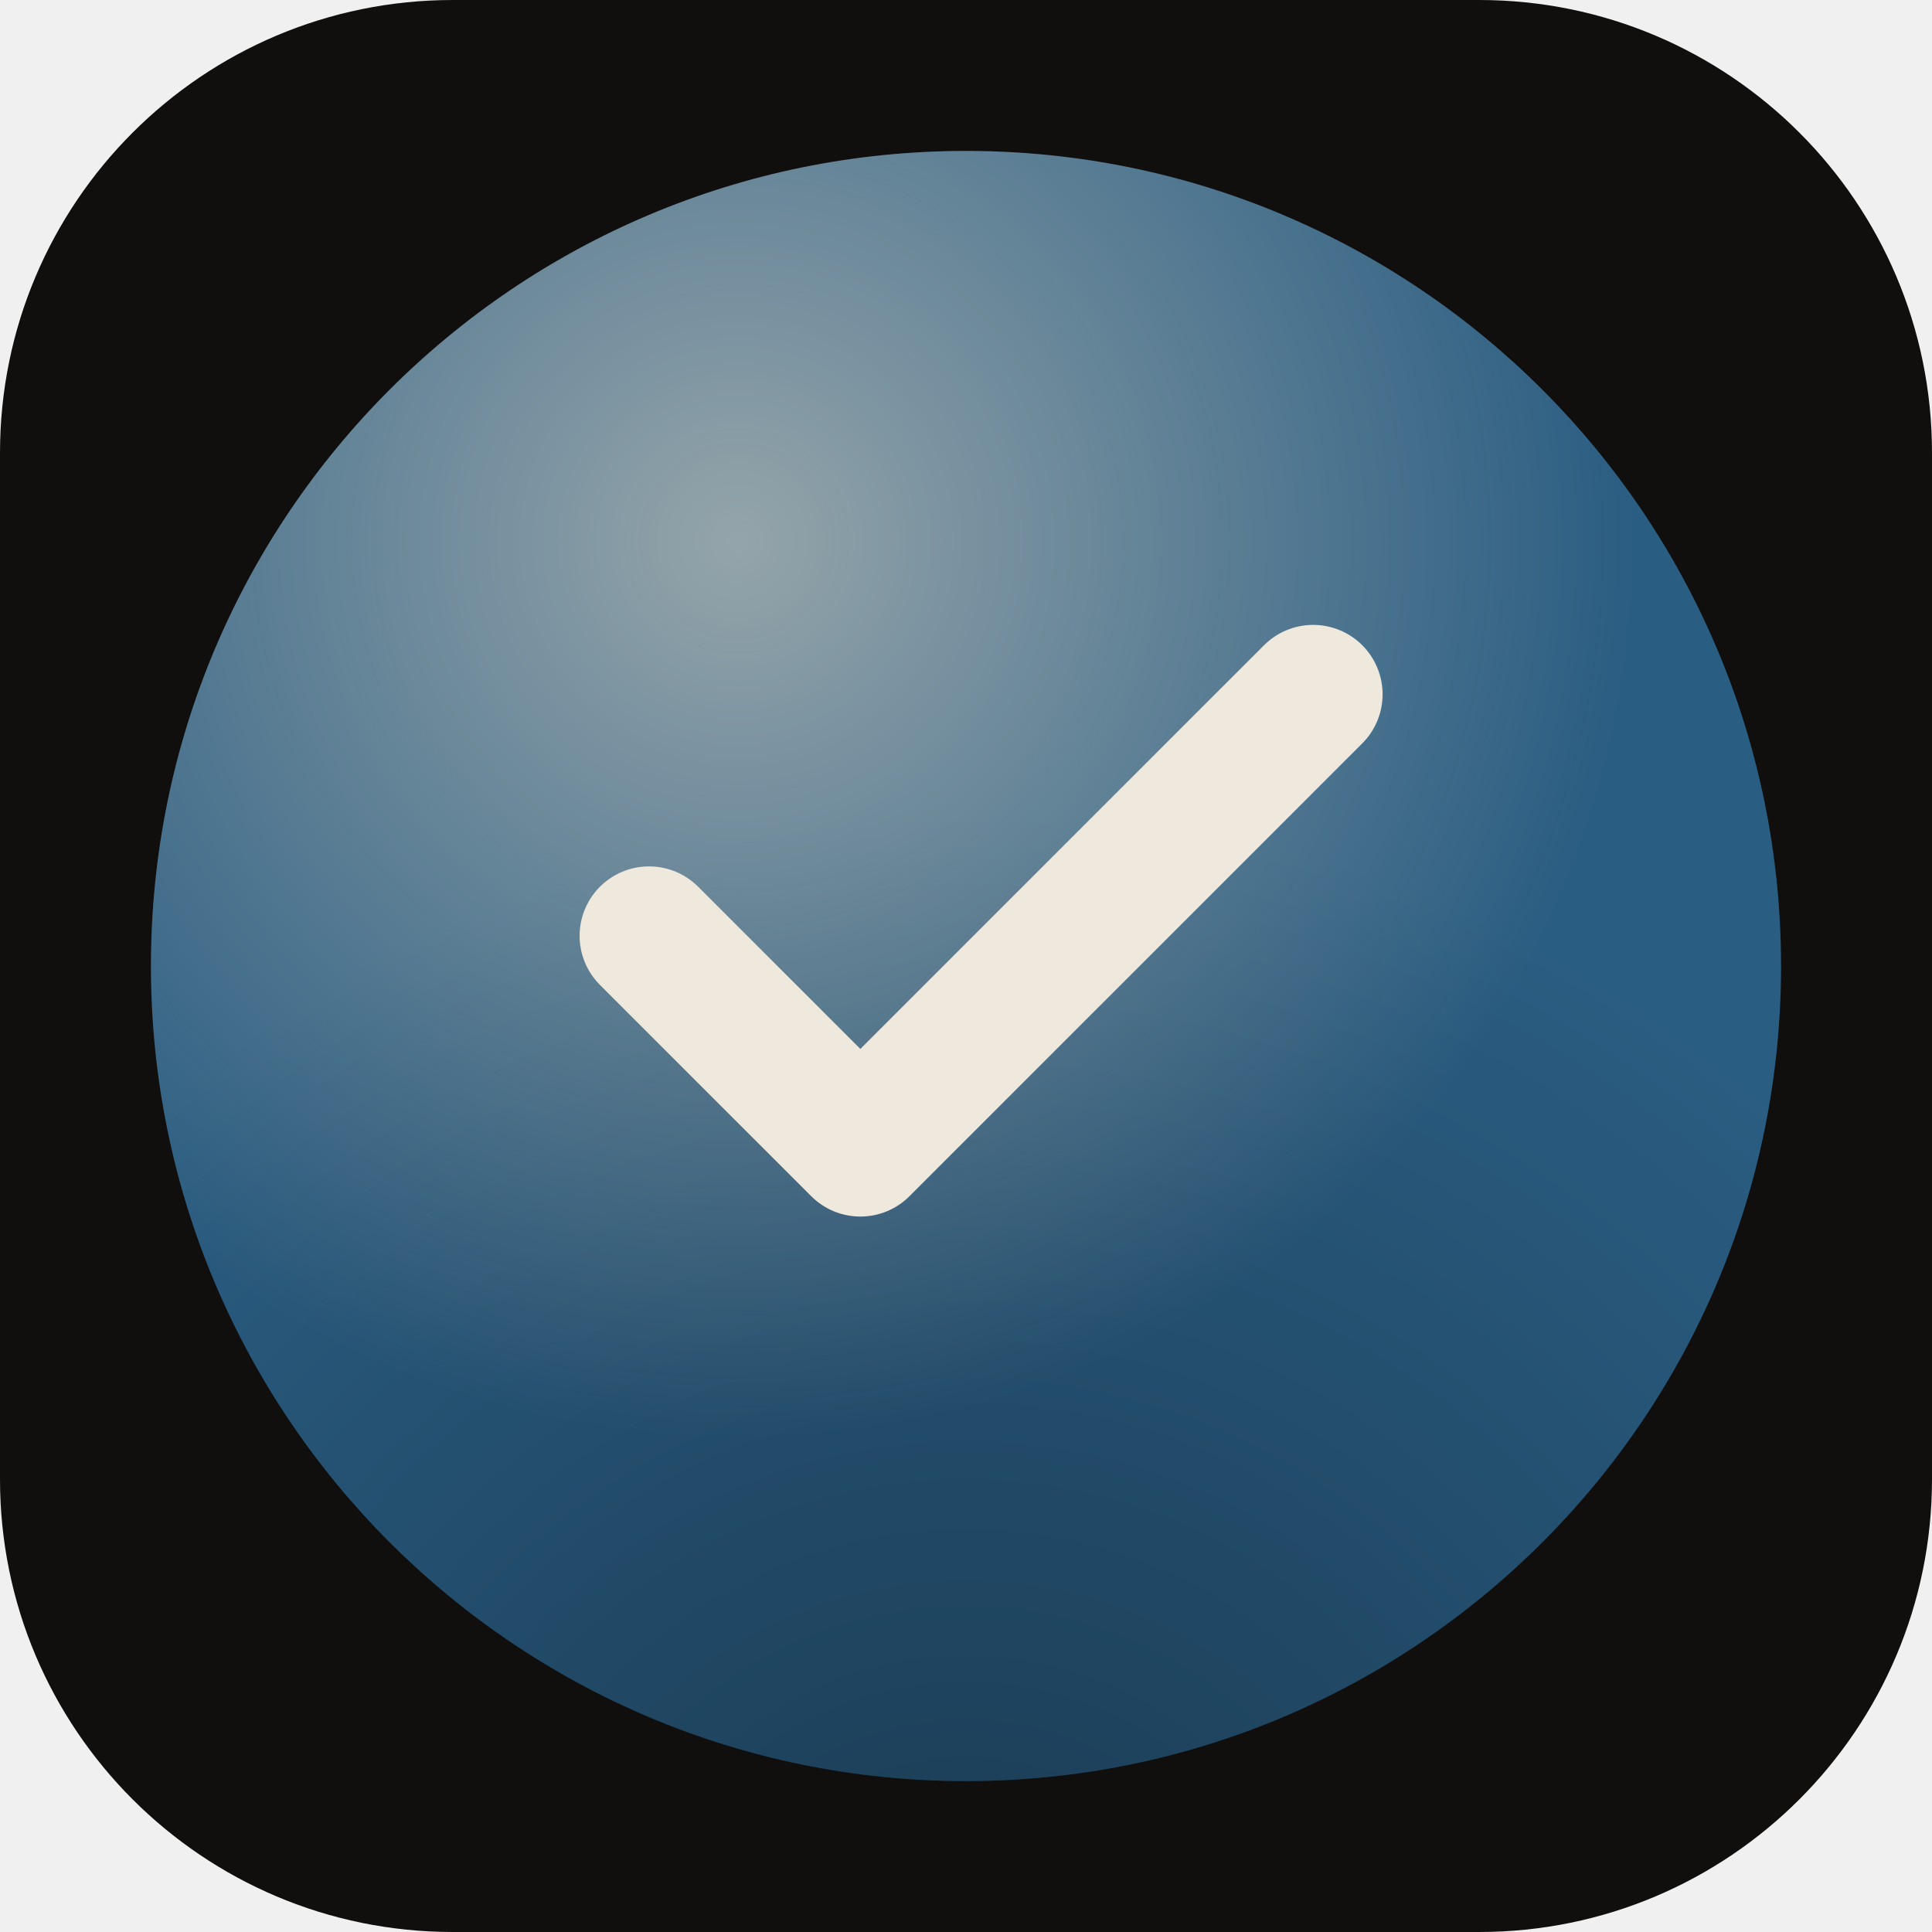
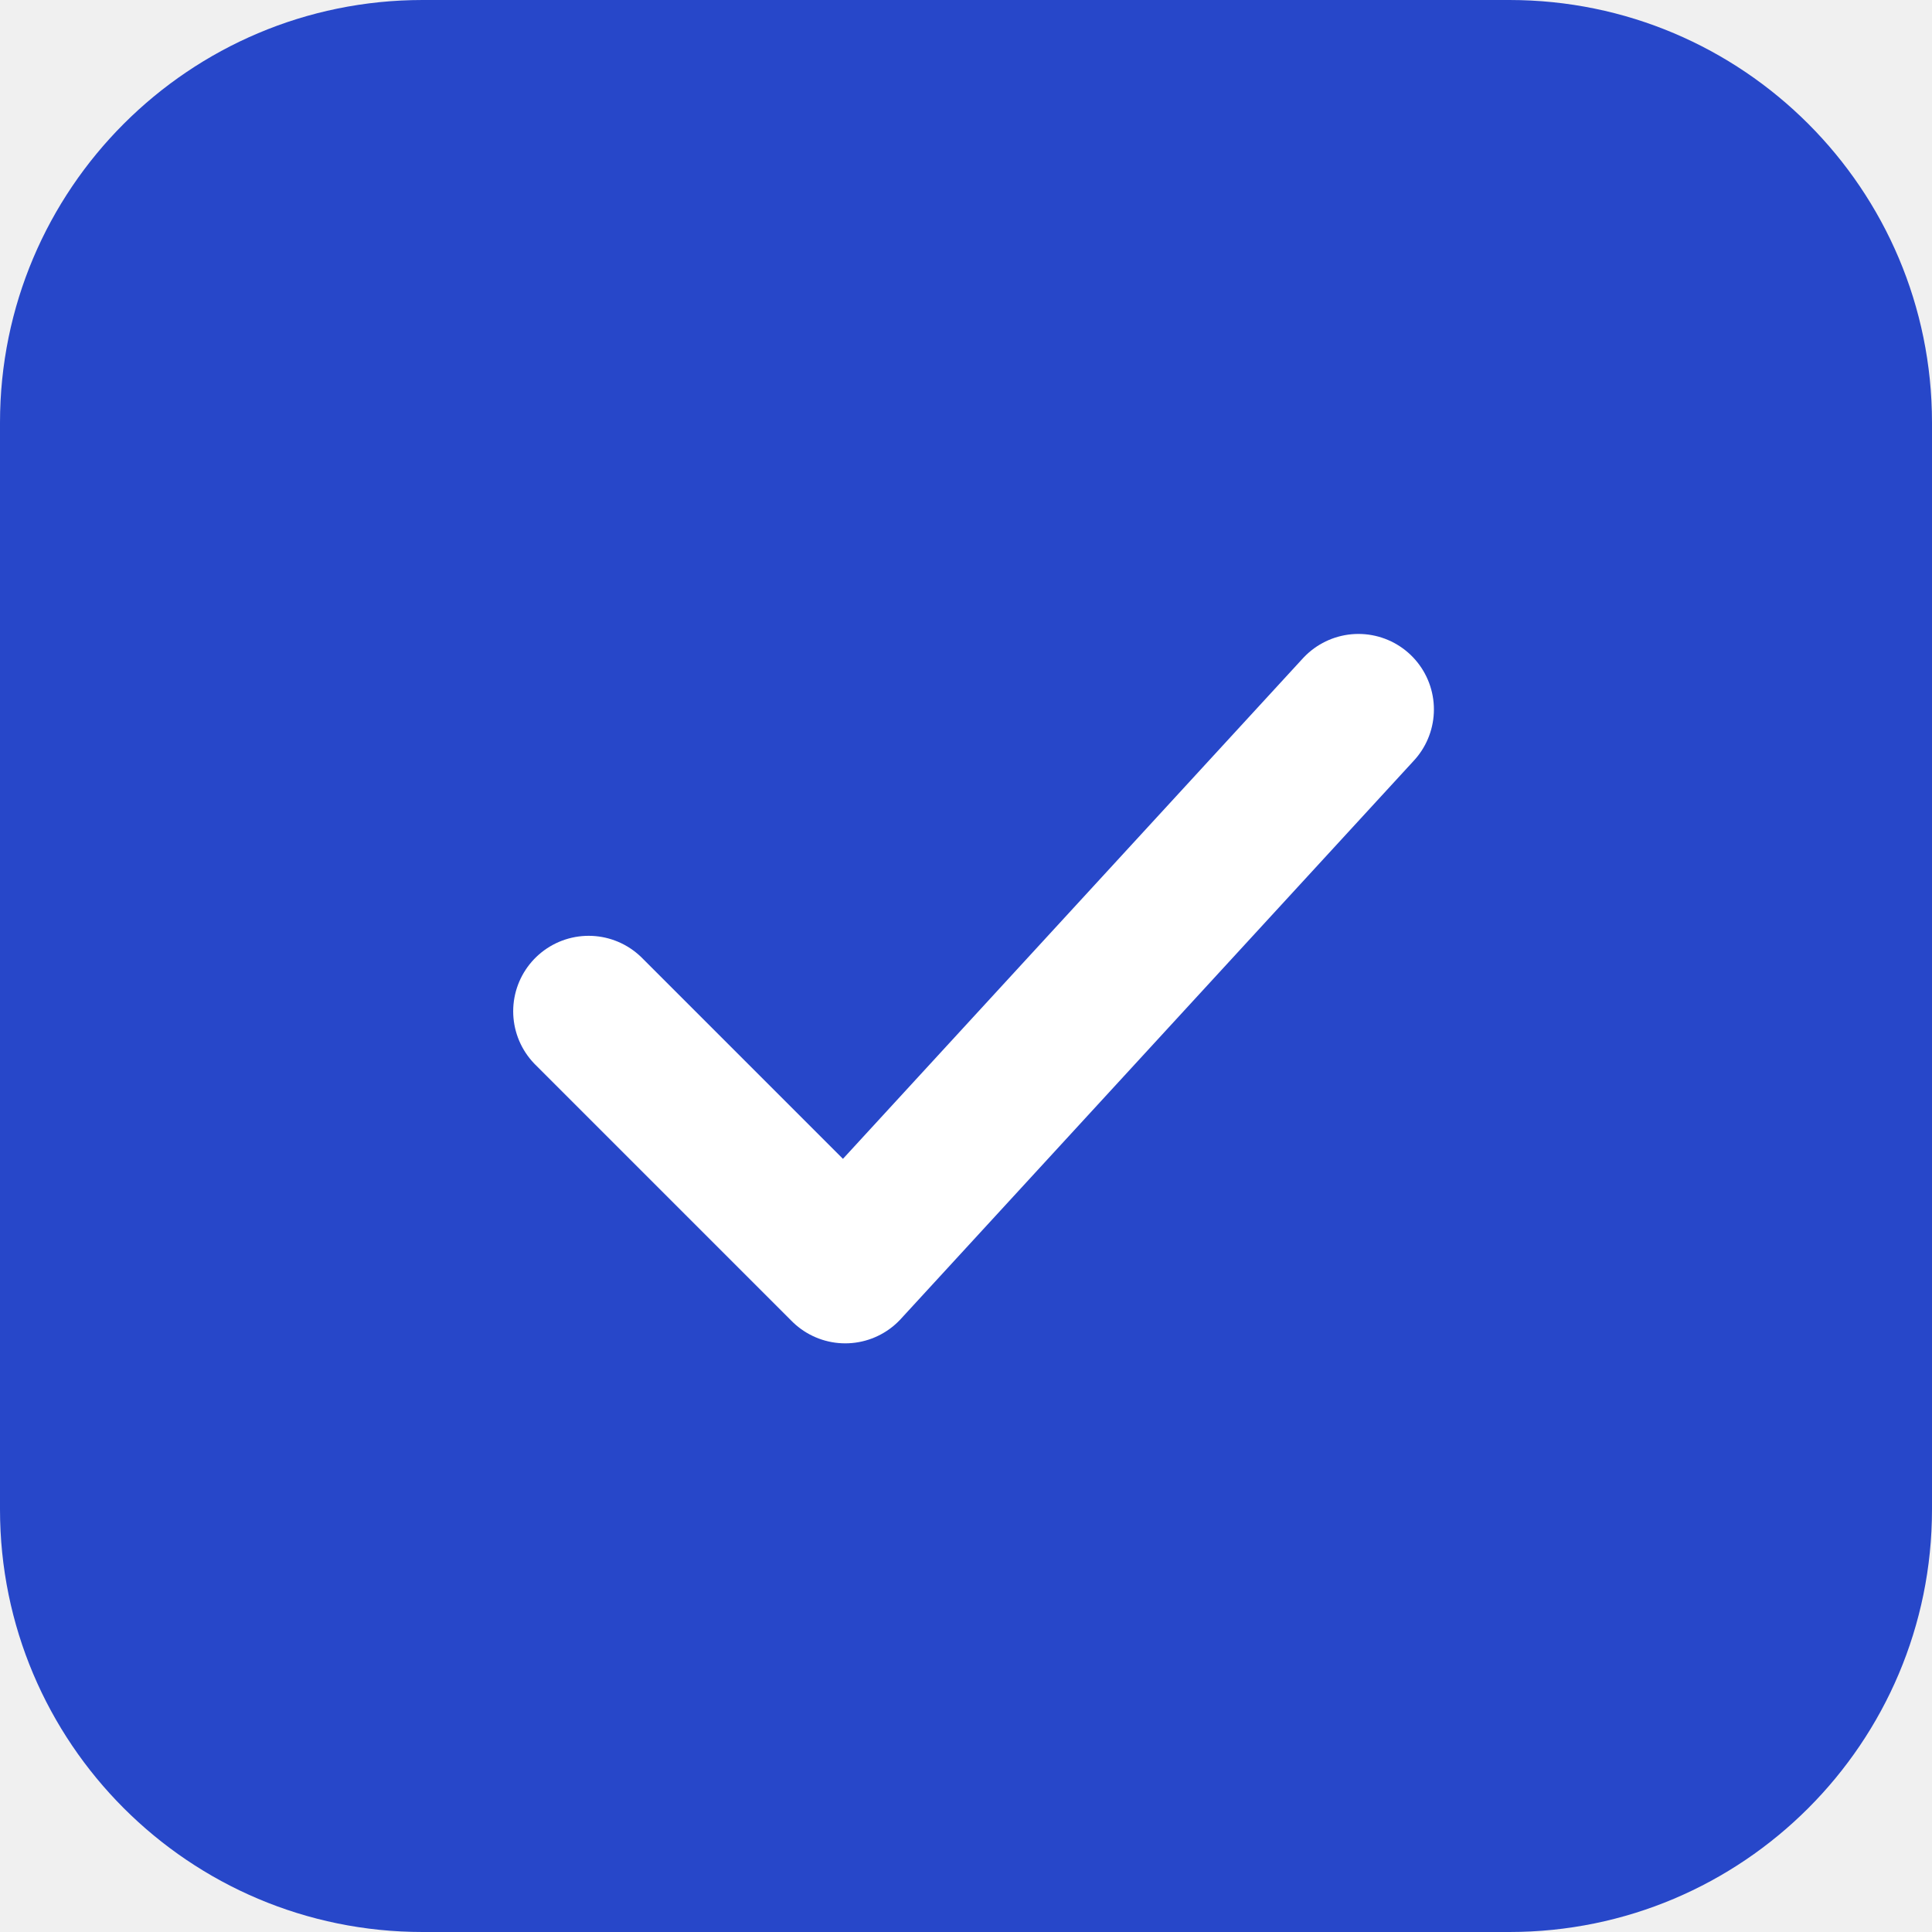
<svg xmlns="http://www.w3.org/2000/svg" viewBox="0 0 64 64">
-   <defs>
-     <radialGradient id="h" cx=".36" cy=".24" r=".55">
-       <stop offset="0" stop-color="#FFECD2" stop-opacity=".5" />
-       <stop offset="1" stop-color="#FFECD2" stop-opacity="0" />
-     </radialGradient>
-     <radialGradient id="s" cx=".5" cy="1.15" r=".75">
-       <stop offset="0" stop-color="#000" stop-opacity=".38" />
-       <stop offset="1" stop-color="#000" stop-opacity="0" />
-     </radialGradient>
-   </defs>
-   <rect width="64" height="64" rx="15" fill="#100F0D" />
-   <circle cx="32" cy="32" r="27" fill="#2A5D82" />
-   <circle cx="32" cy="32" r="27" fill="url(#s)" />
-   <circle cx="32" cy="32" r="27" fill="url(#h)" />
-   <path d="M43.5 23L28.5 38l-7-7" fill="none" stroke="#EFE8DC" stroke-width="4.6" stroke-linecap="round" stroke-linejoin="round" />
+   <rect width="64" height="64" rx="14" fill="#2747c9" />
+   <path d="M19.5 33.5l8.5 8.5 17-18.5" fill="none" stroke="#fff" stroke-width="5" stroke-linecap="round" stroke-linejoin="round" />
</svg>
